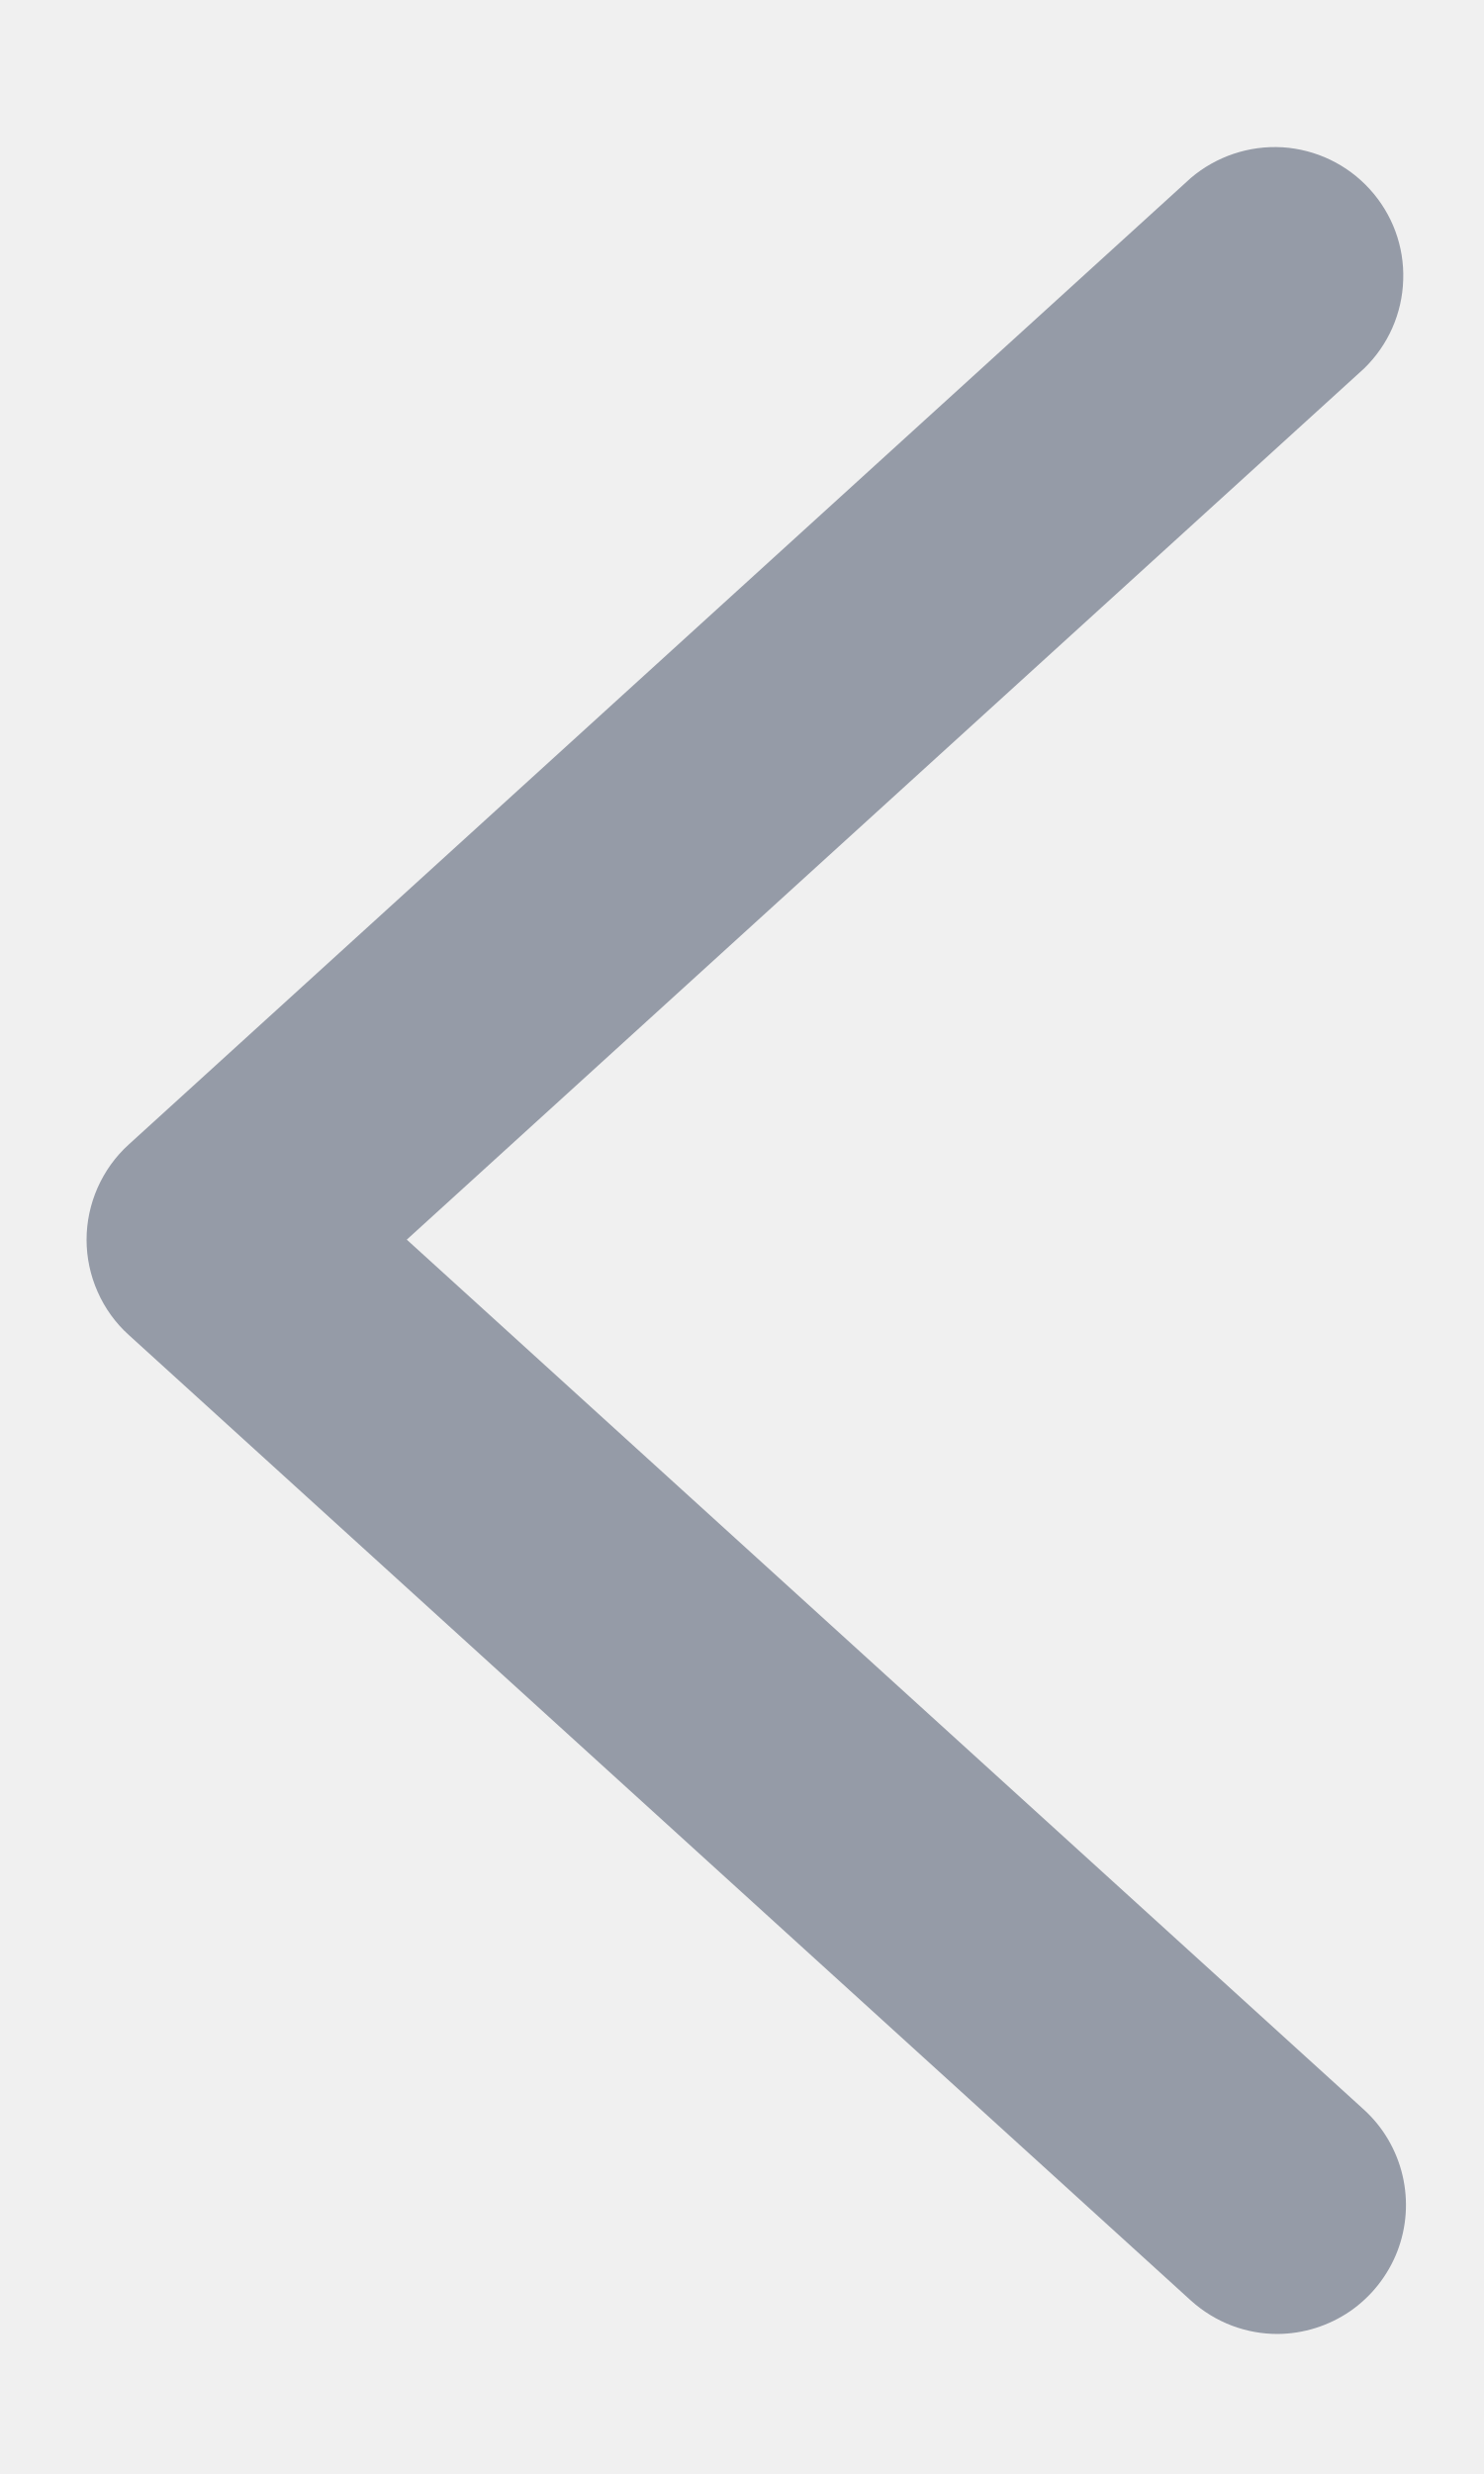
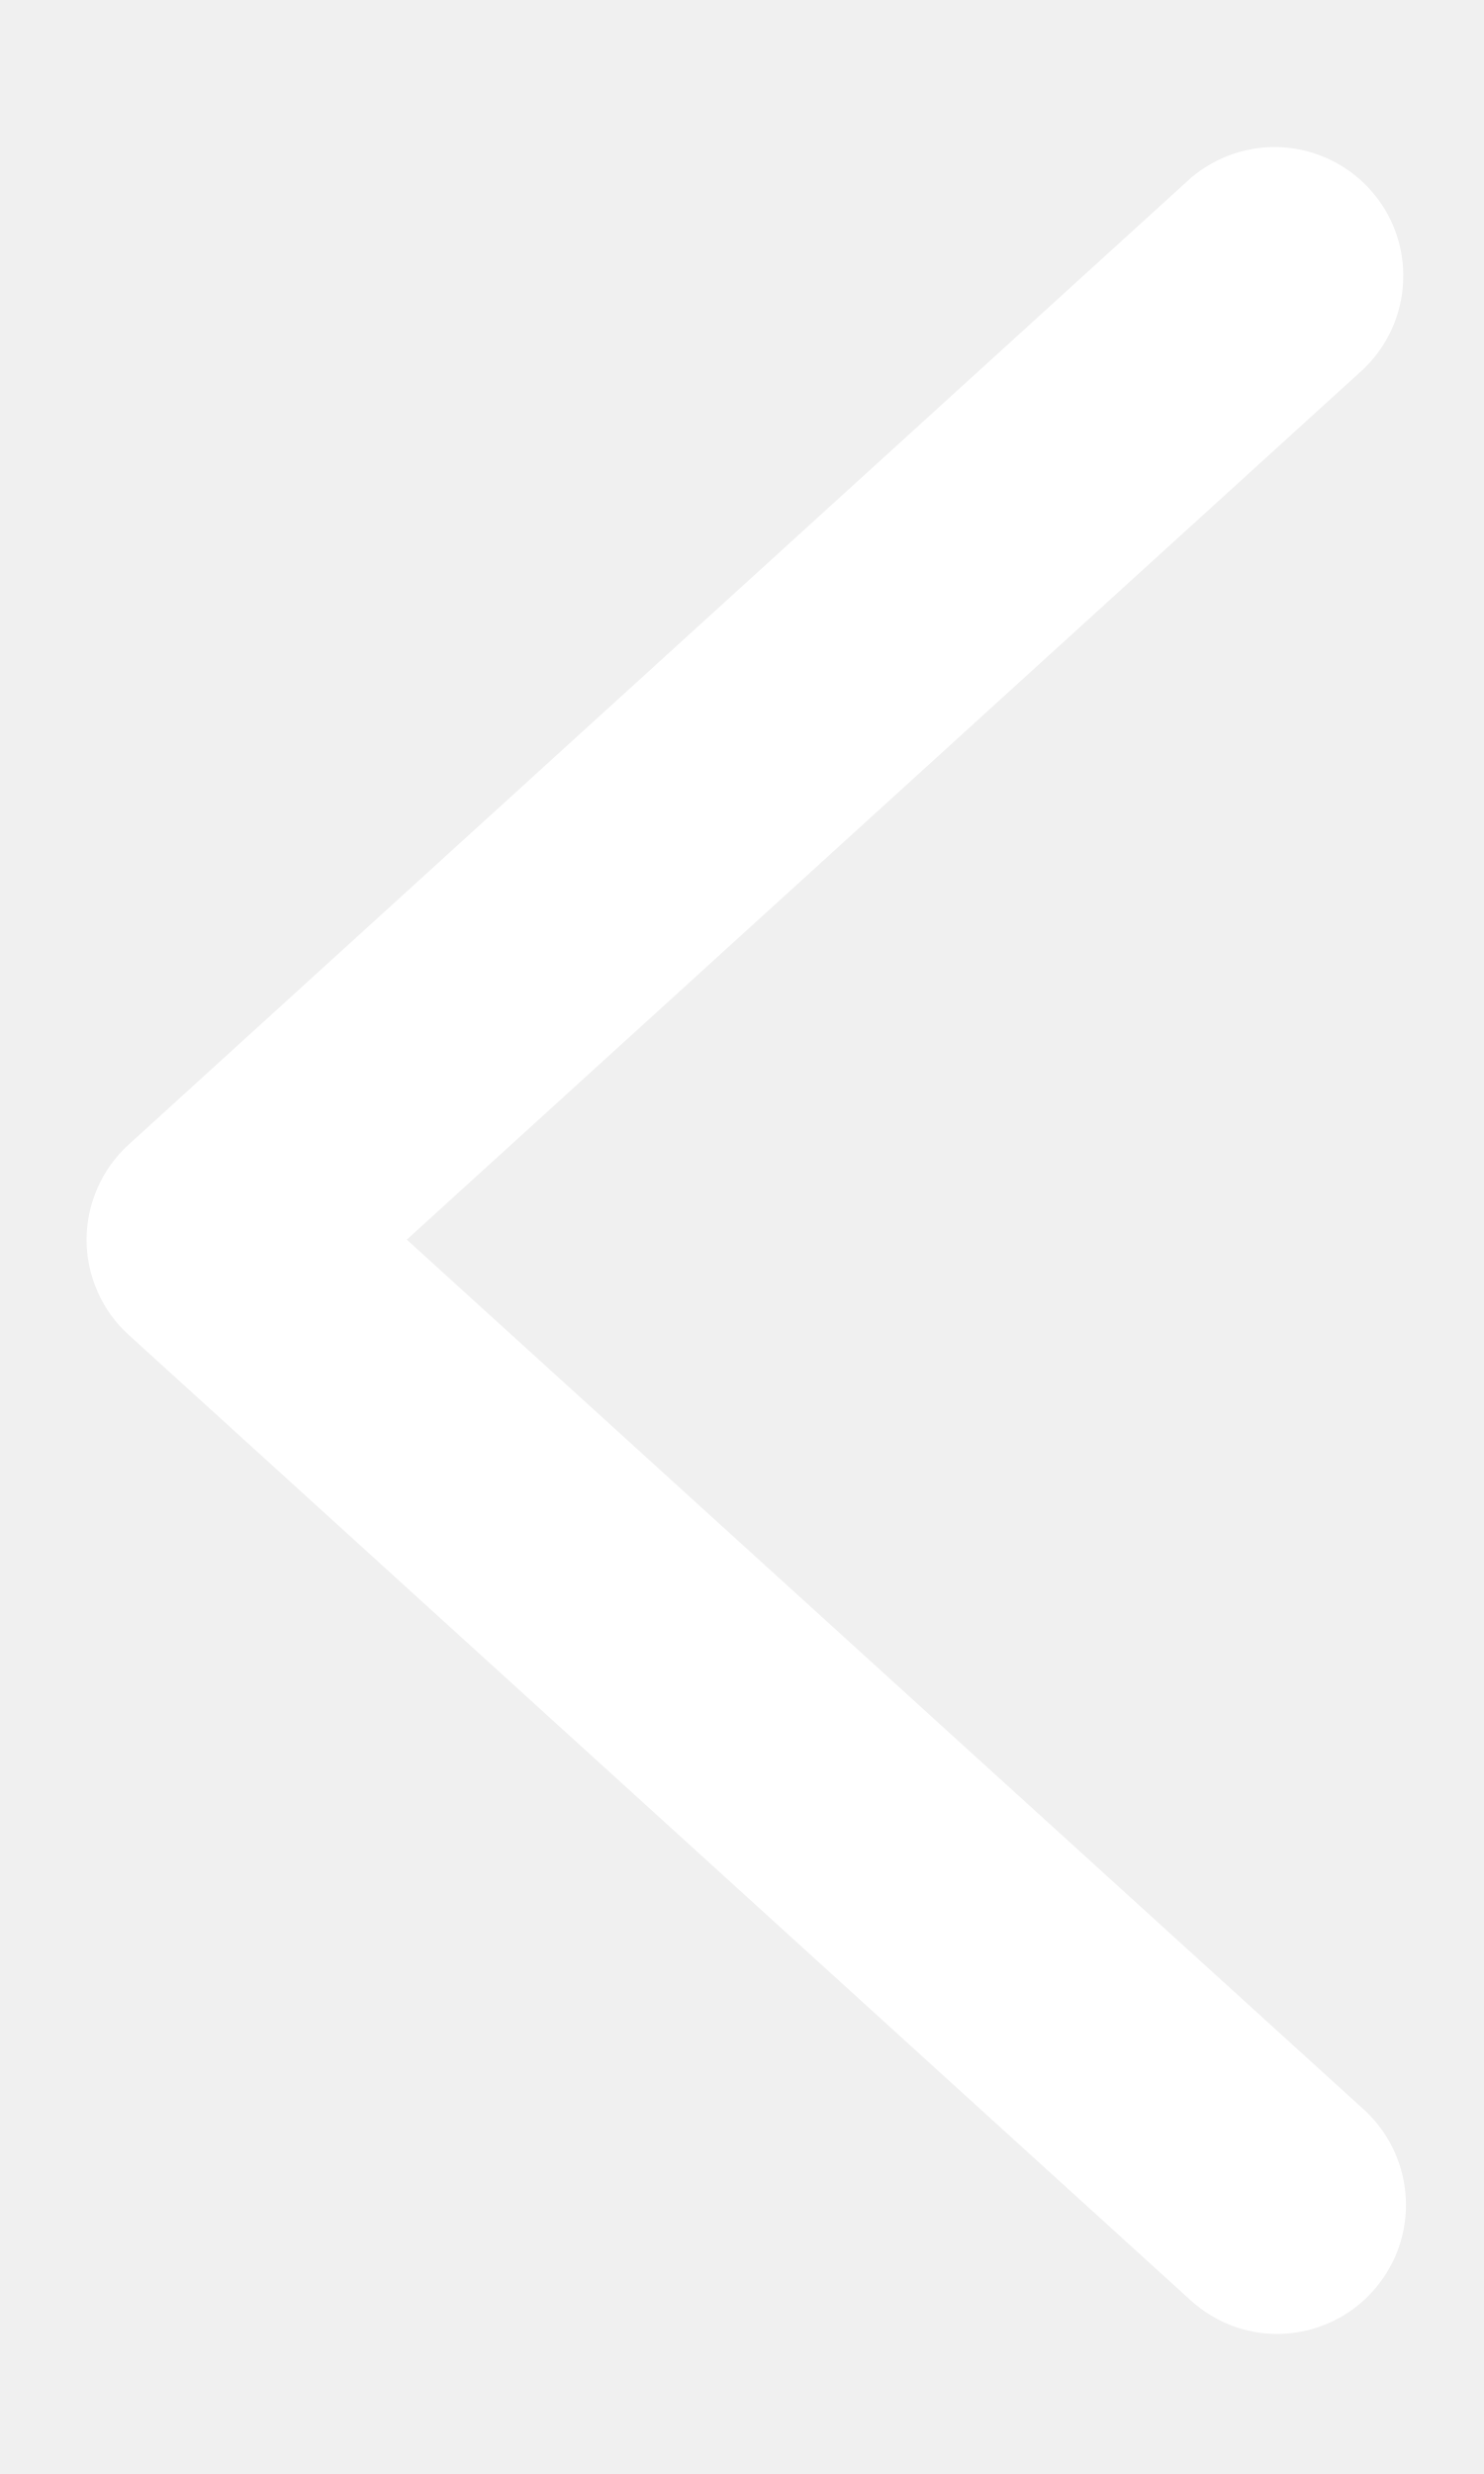
<svg xmlns="http://www.w3.org/2000/svg" width="9" height="15" viewBox="0 0 9 15" fill="none">
-   <path fill-rule="evenodd" clip-rule="evenodd" d="M7.748 14.151C7.56 14.151 7.373 14.084 7.222 13.948L0.781 8.094C0.7 8.021 0.636 7.932 0.592 7.832C0.548 7.733 0.525 7.625 0.525 7.517C0.525 7.408 0.548 7.301 0.592 7.201C0.636 7.102 0.7 7.012 0.781 6.939L7.222 1.079C7.376 0.948 7.576 0.881 7.778 0.893C7.981 0.906 8.171 0.997 8.307 1.147C8.444 1.297 8.517 1.494 8.51 1.697C8.504 1.9 8.419 2.092 8.273 2.234L2.467 7.516L8.273 12.792C8.389 12.898 8.47 13.037 8.506 13.19C8.542 13.344 8.531 13.504 8.474 13.651C8.417 13.797 8.317 13.924 8.188 14.013C8.058 14.102 7.905 14.15 7.748 14.151Z" fill="#959BA7" />
+   <path fill-rule="evenodd" clip-rule="evenodd" d="M7.748 14.151C7.56 14.151 7.373 14.084 7.222 13.948L0.781 8.094C0.7 8.021 0.636 7.932 0.592 7.832C0.548 7.733 0.525 7.625 0.525 7.517C0.525 7.408 0.548 7.301 0.592 7.201C0.636 7.102 0.7 7.012 0.781 6.939L7.222 1.079C7.376 0.948 7.576 0.881 7.778 0.893C7.981 0.906 8.171 0.997 8.307 1.147C8.444 1.297 8.517 1.494 8.51 1.697C8.504 1.9 8.419 2.092 8.273 2.234L2.467 7.516L8.273 12.792C8.389 12.898 8.47 13.037 8.506 13.19C8.542 13.344 8.531 13.504 8.474 13.651C8.417 13.797 8.317 13.924 8.188 14.013C8.058 14.102 7.905 14.15 7.748 14.151Z" fill="white" />
</svg>
